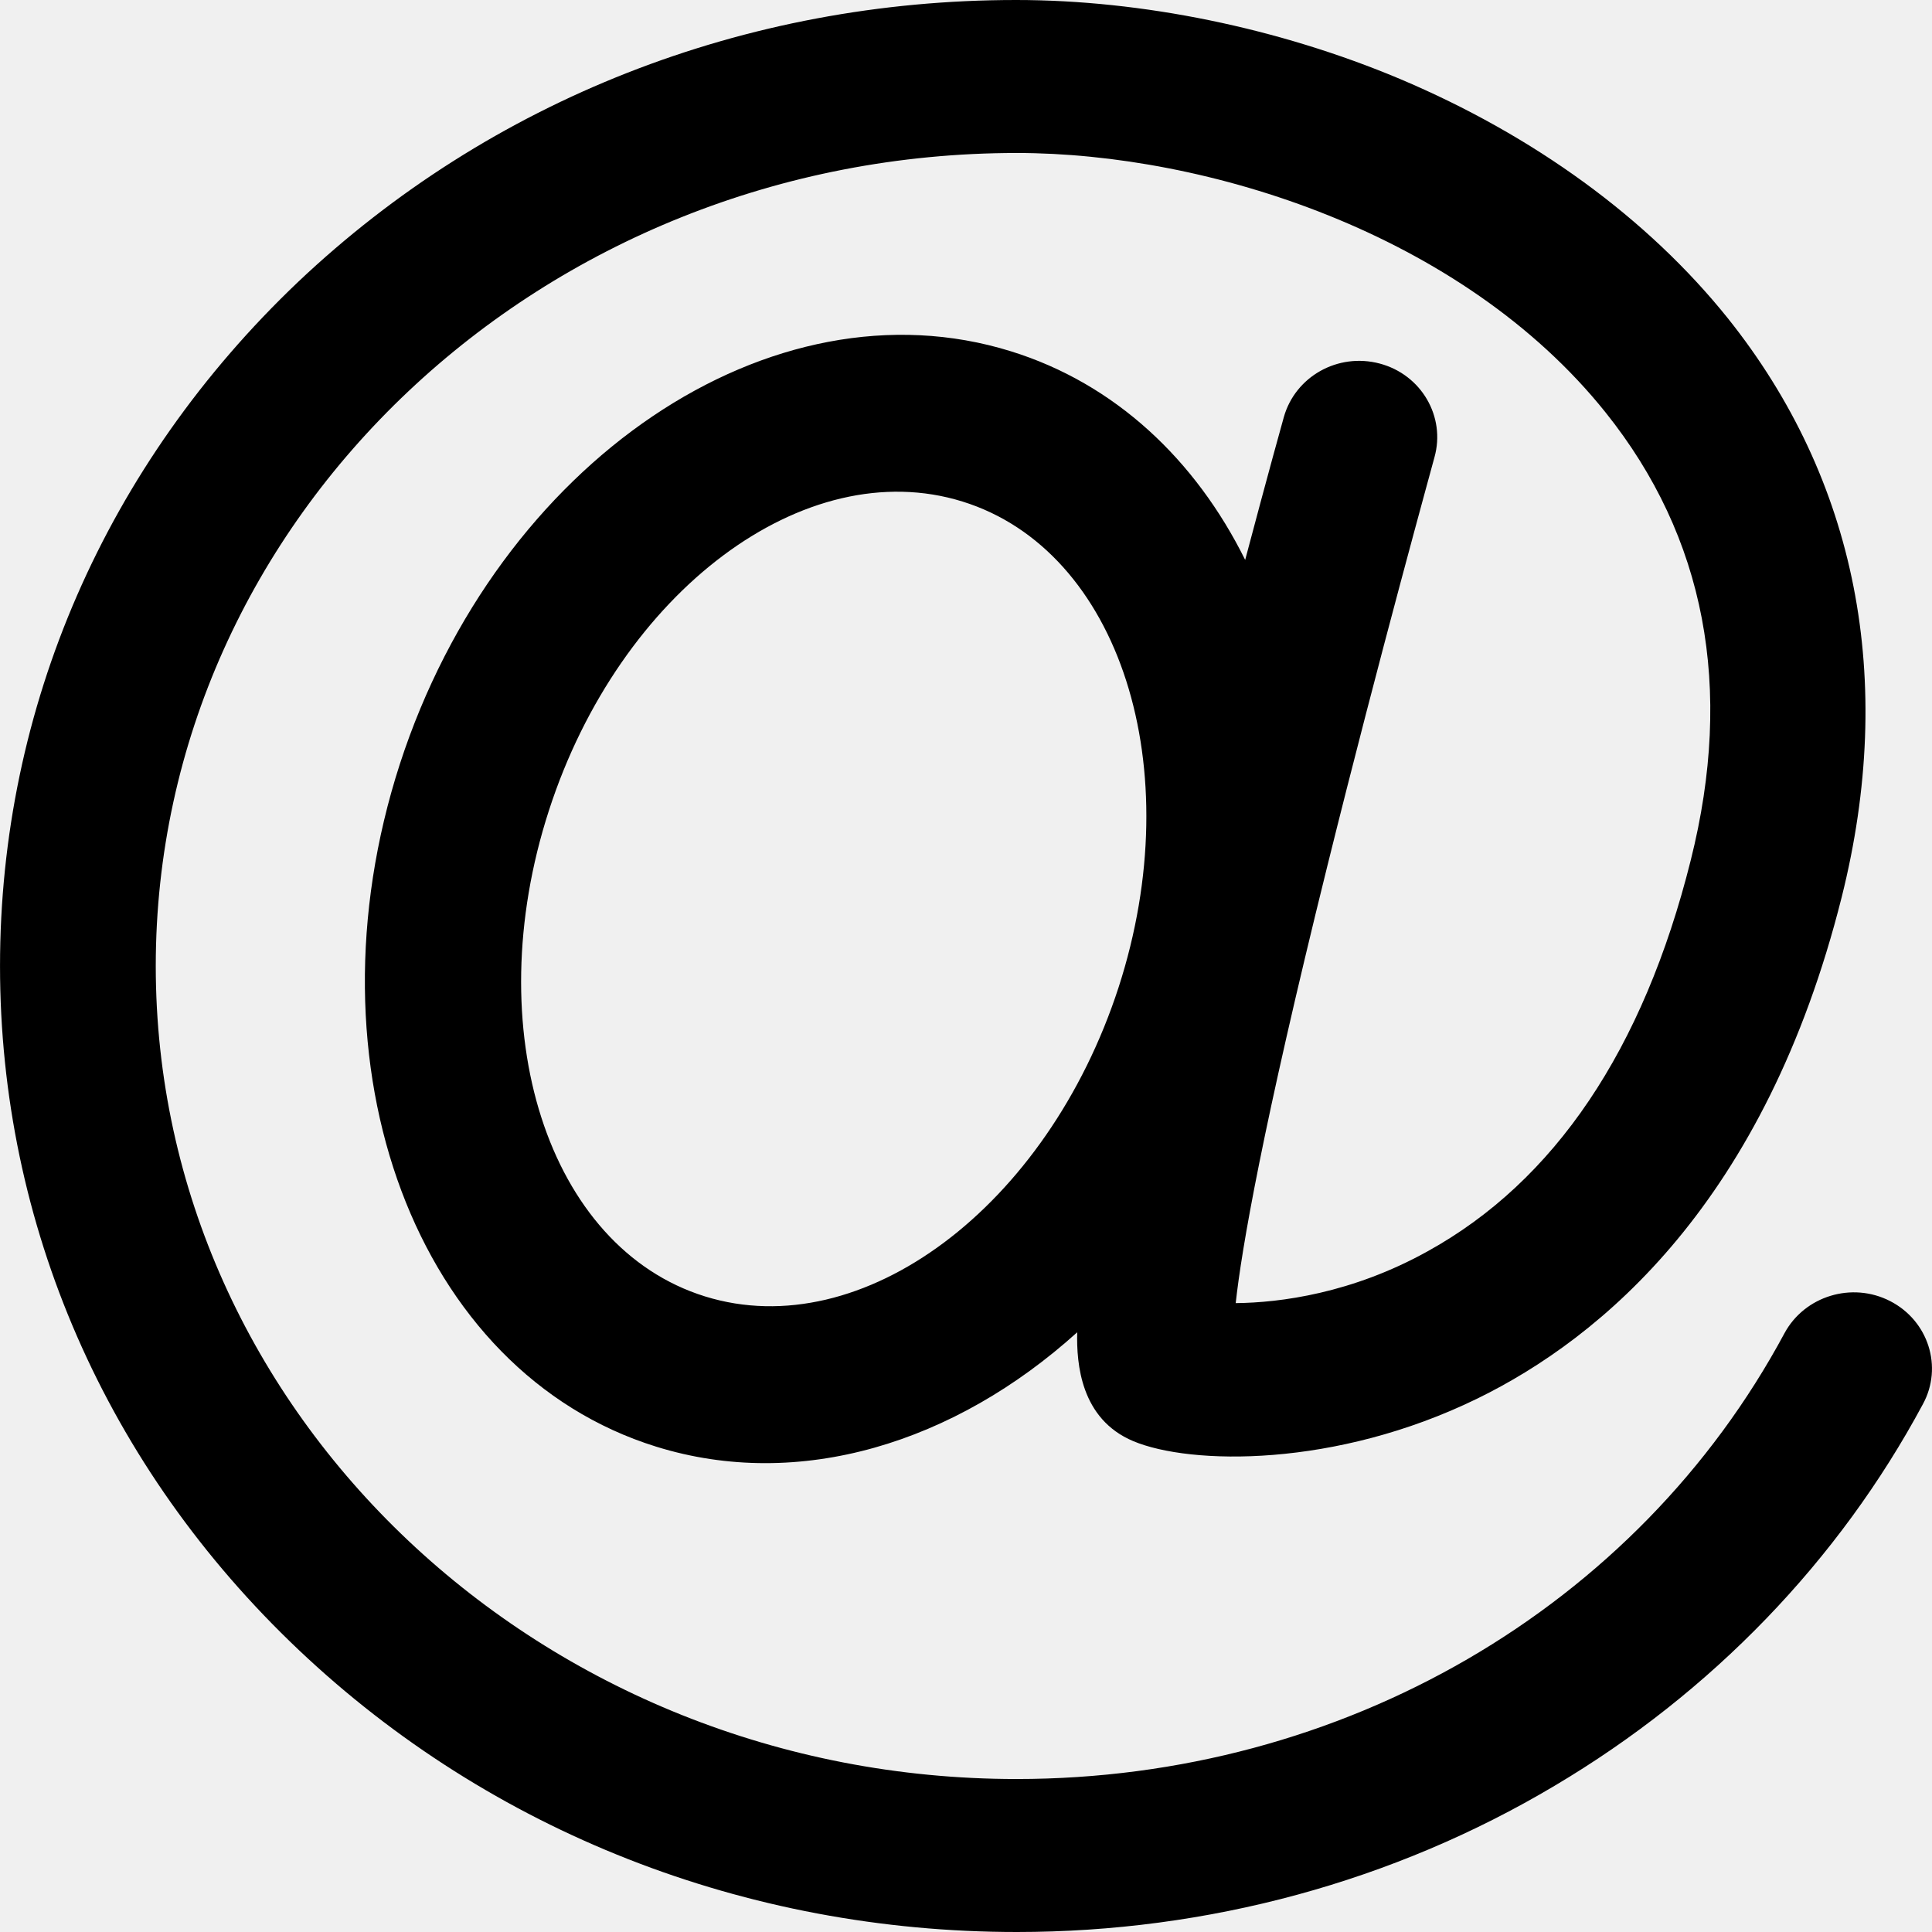
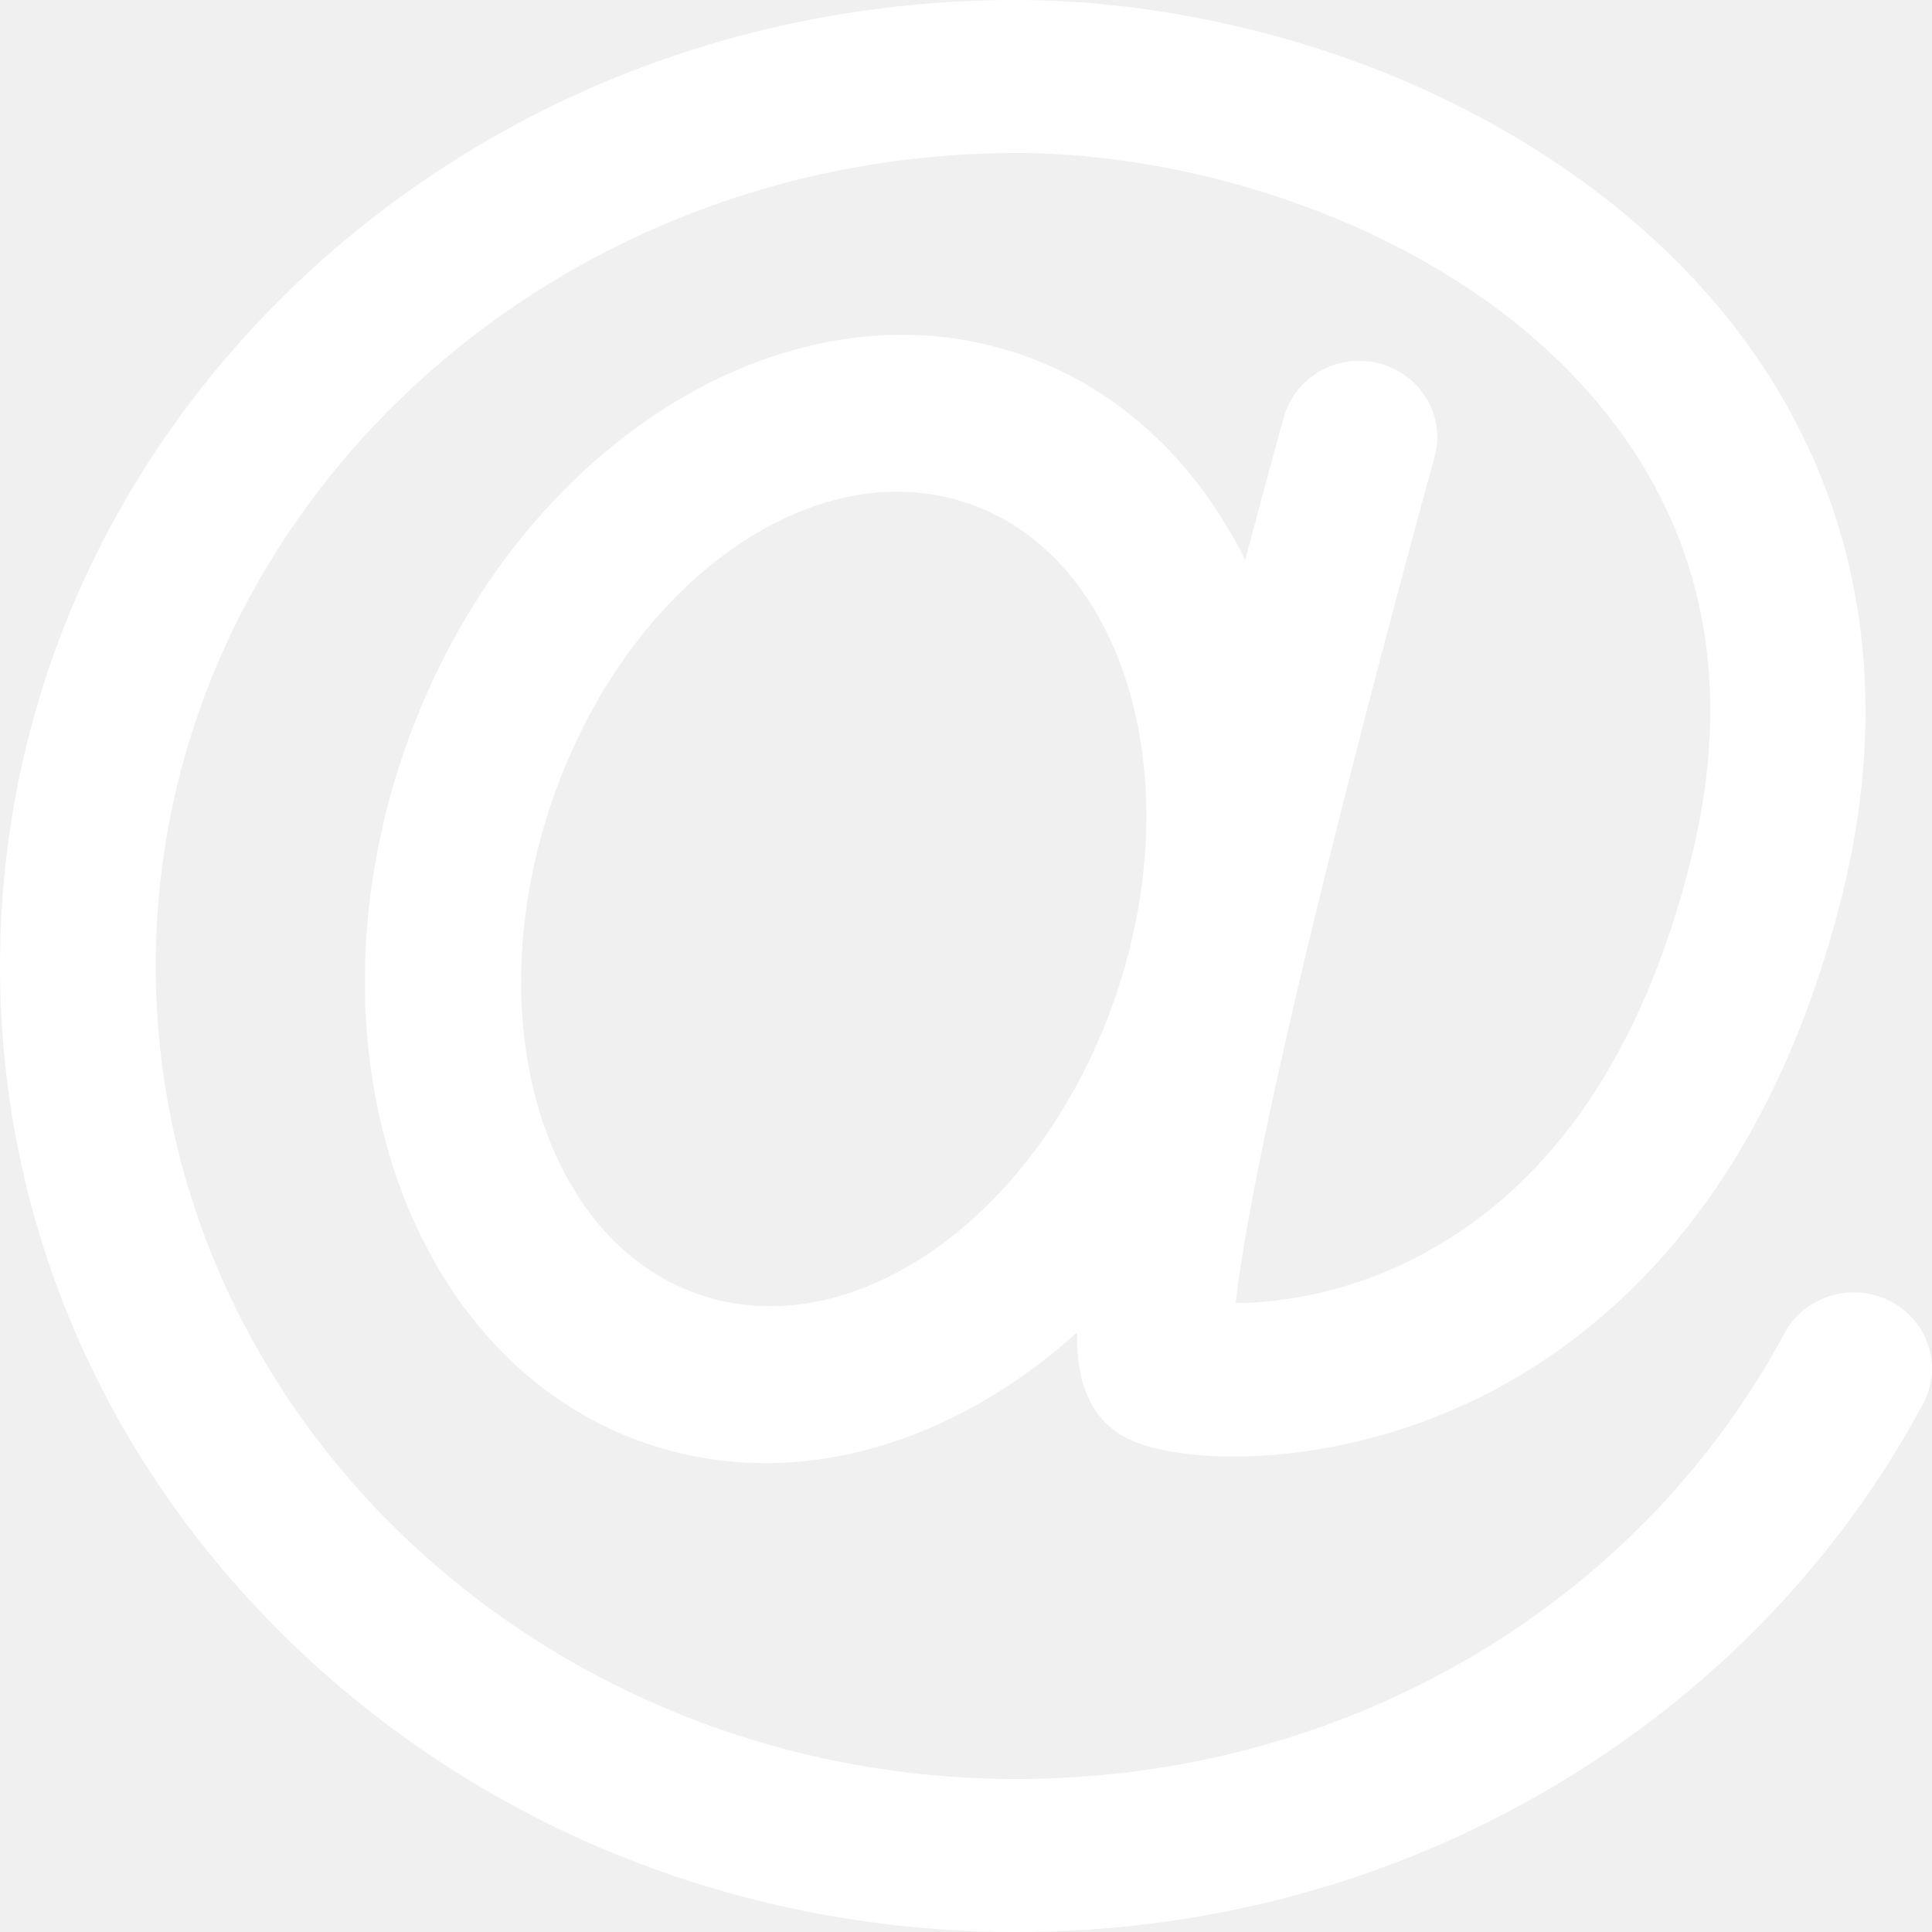
<svg xmlns="http://www.w3.org/2000/svg" version="1.1" id="Layer_1" x="0px" y="0px" viewBox="0 0 490 490" style="enable-background:new 0 0 490 490;" xml:space="preserve">
  <g>
    <g>
-       <path d="M479.405,330c-9.7-5-21.7-1.3-26.8,8.1c-37.4,69.7-112.1,113.1-194.8,113.1c-120.3,0-218.3-92.5-218.3-206.2    s98-206.2,218.4-206.2c48.1,0,112.9,20.3,149.3,65.8c25.3,31.6,32.6,69.8,21.6,113.6c-12,48-34.5,81.4-66.8,99.2    c-19.1,10.6-37.3,13-48.6,13.1c1.5-13.7,6.7-44.1,23.2-110.7c13.2-53.3,27.1-103.3,27.2-103.8c2.9-10.3-3.3-21-13.9-23.8    s-21.4,3.3-24.3,13.6c-0.1,0.3-4.1,14.7-9.8,36.2c-12.6-25.4-33-44.7-59.4-52.9c-60.7-18.9-130.1,28-155,104.7    c-24.8,76.7,4.2,154.2,65,173.1c36.3,11.3,75.7-0.9,106.8-29c-0.2,8,0.9,22,14.2,27.6c14.5,6.1,51.3,6.8,87.3-10.8    c31.5-15.4,73-49.9,92.4-127.2c13.8-55.1,3.8-105.9-28.9-146.8c-20.3-25.3-49.1-46.3-83.2-60.7c-30.7-12.9-65.3-20-97.3-20    c-68.8,0-133.4,25.4-182.1,71.5c-48.7,46.3-75.6,107.9-75.6,173.5s26.9,127.2,75.8,173.5c48.7,46.1,113.4,71.5,182.1,71.5    c48.4,0,95.6-12.8,136.4-37.1c39.8-23.6,72.1-57.1,93.4-96.8C492.805,346.7,489.105,335,479.405,330z M178.805,328.8    c-39.9-12.4-57.6-67.6-39.6-123.2c18-55.7,65-90.8,104.9-78.4c39.9,12.4,57.6,67.6,39.6,123.2    C265.605,306.1,218.705,341.2,178.805,328.8z" />
+       <path fill="#ffffff" d="M479.405,330c-9.7-5-21.7-1.3-26.8,8.1c-37.4,69.7-112.1,113.1-194.8,113.1c-120.3,0-218.3-92.5-218.3-206.2    s98-206.2,218.4-206.2c48.1,0,112.9,20.3,149.3,65.8c25.3,31.6,32.6,69.8,21.6,113.6c-12,48-34.5,81.4-66.8,99.2    c-19.1,10.6-37.3,13-48.6,13.1c1.5-13.7,6.7-44.1,23.2-110.7c13.2-53.3,27.1-103.3,27.2-103.8c2.9-10.3-3.3-21-13.9-23.8    s-21.4,3.3-24.3,13.6c-0.1,0.3-4.1,14.7-9.8,36.2c-12.6-25.4-33-44.7-59.4-52.9c-60.7-18.9-130.1,28-155,104.7    c-24.8,76.7,4.2,154.2,65,173.1c36.3,11.3,75.7-0.9,106.8-29c-0.2,8,0.9,22,14.2,27.6c14.5,6.1,51.3,6.8,87.3-10.8    c31.5-15.4,73-49.9,92.4-127.2c13.8-55.1,3.8-105.9-28.9-146.8c-20.3-25.3-49.1-46.3-83.2-60.7c-30.7-12.9-65.3-20-97.3-20    c-68.8,0-133.4,25.4-182.1,71.5c-48.7,46.3-75.6,107.9-75.6,173.5s26.9,127.2,75.8,173.5c48.7,46.1,113.4,71.5,182.1,71.5    c48.4,0,95.6-12.8,136.4-37.1c39.8-23.6,72.1-57.1,93.4-96.8C492.805,346.7,489.105,335,479.405,330z M178.805,328.8    c-39.9-12.4-57.6-67.6-39.6-123.2c18-55.7,65-90.8,104.9-78.4c39.9,12.4,57.6,67.6,39.6,123.2    C265.605,306.1,218.705,341.2,178.805,328.8z" />
    </g>
  </g>
  <g>
</g>
  <g>
</g>
  <g>
</g>
  <g>
</g>
  <g>
</g>
  <g>
</g>
  <g>
</g>
  <g>
</g>
  <g>
</g>
  <g>
</g>
  <g>
</g>
  <g>
</g>
  <g>
</g>
  <g>
</g>
  <g>
</g>
</svg>
